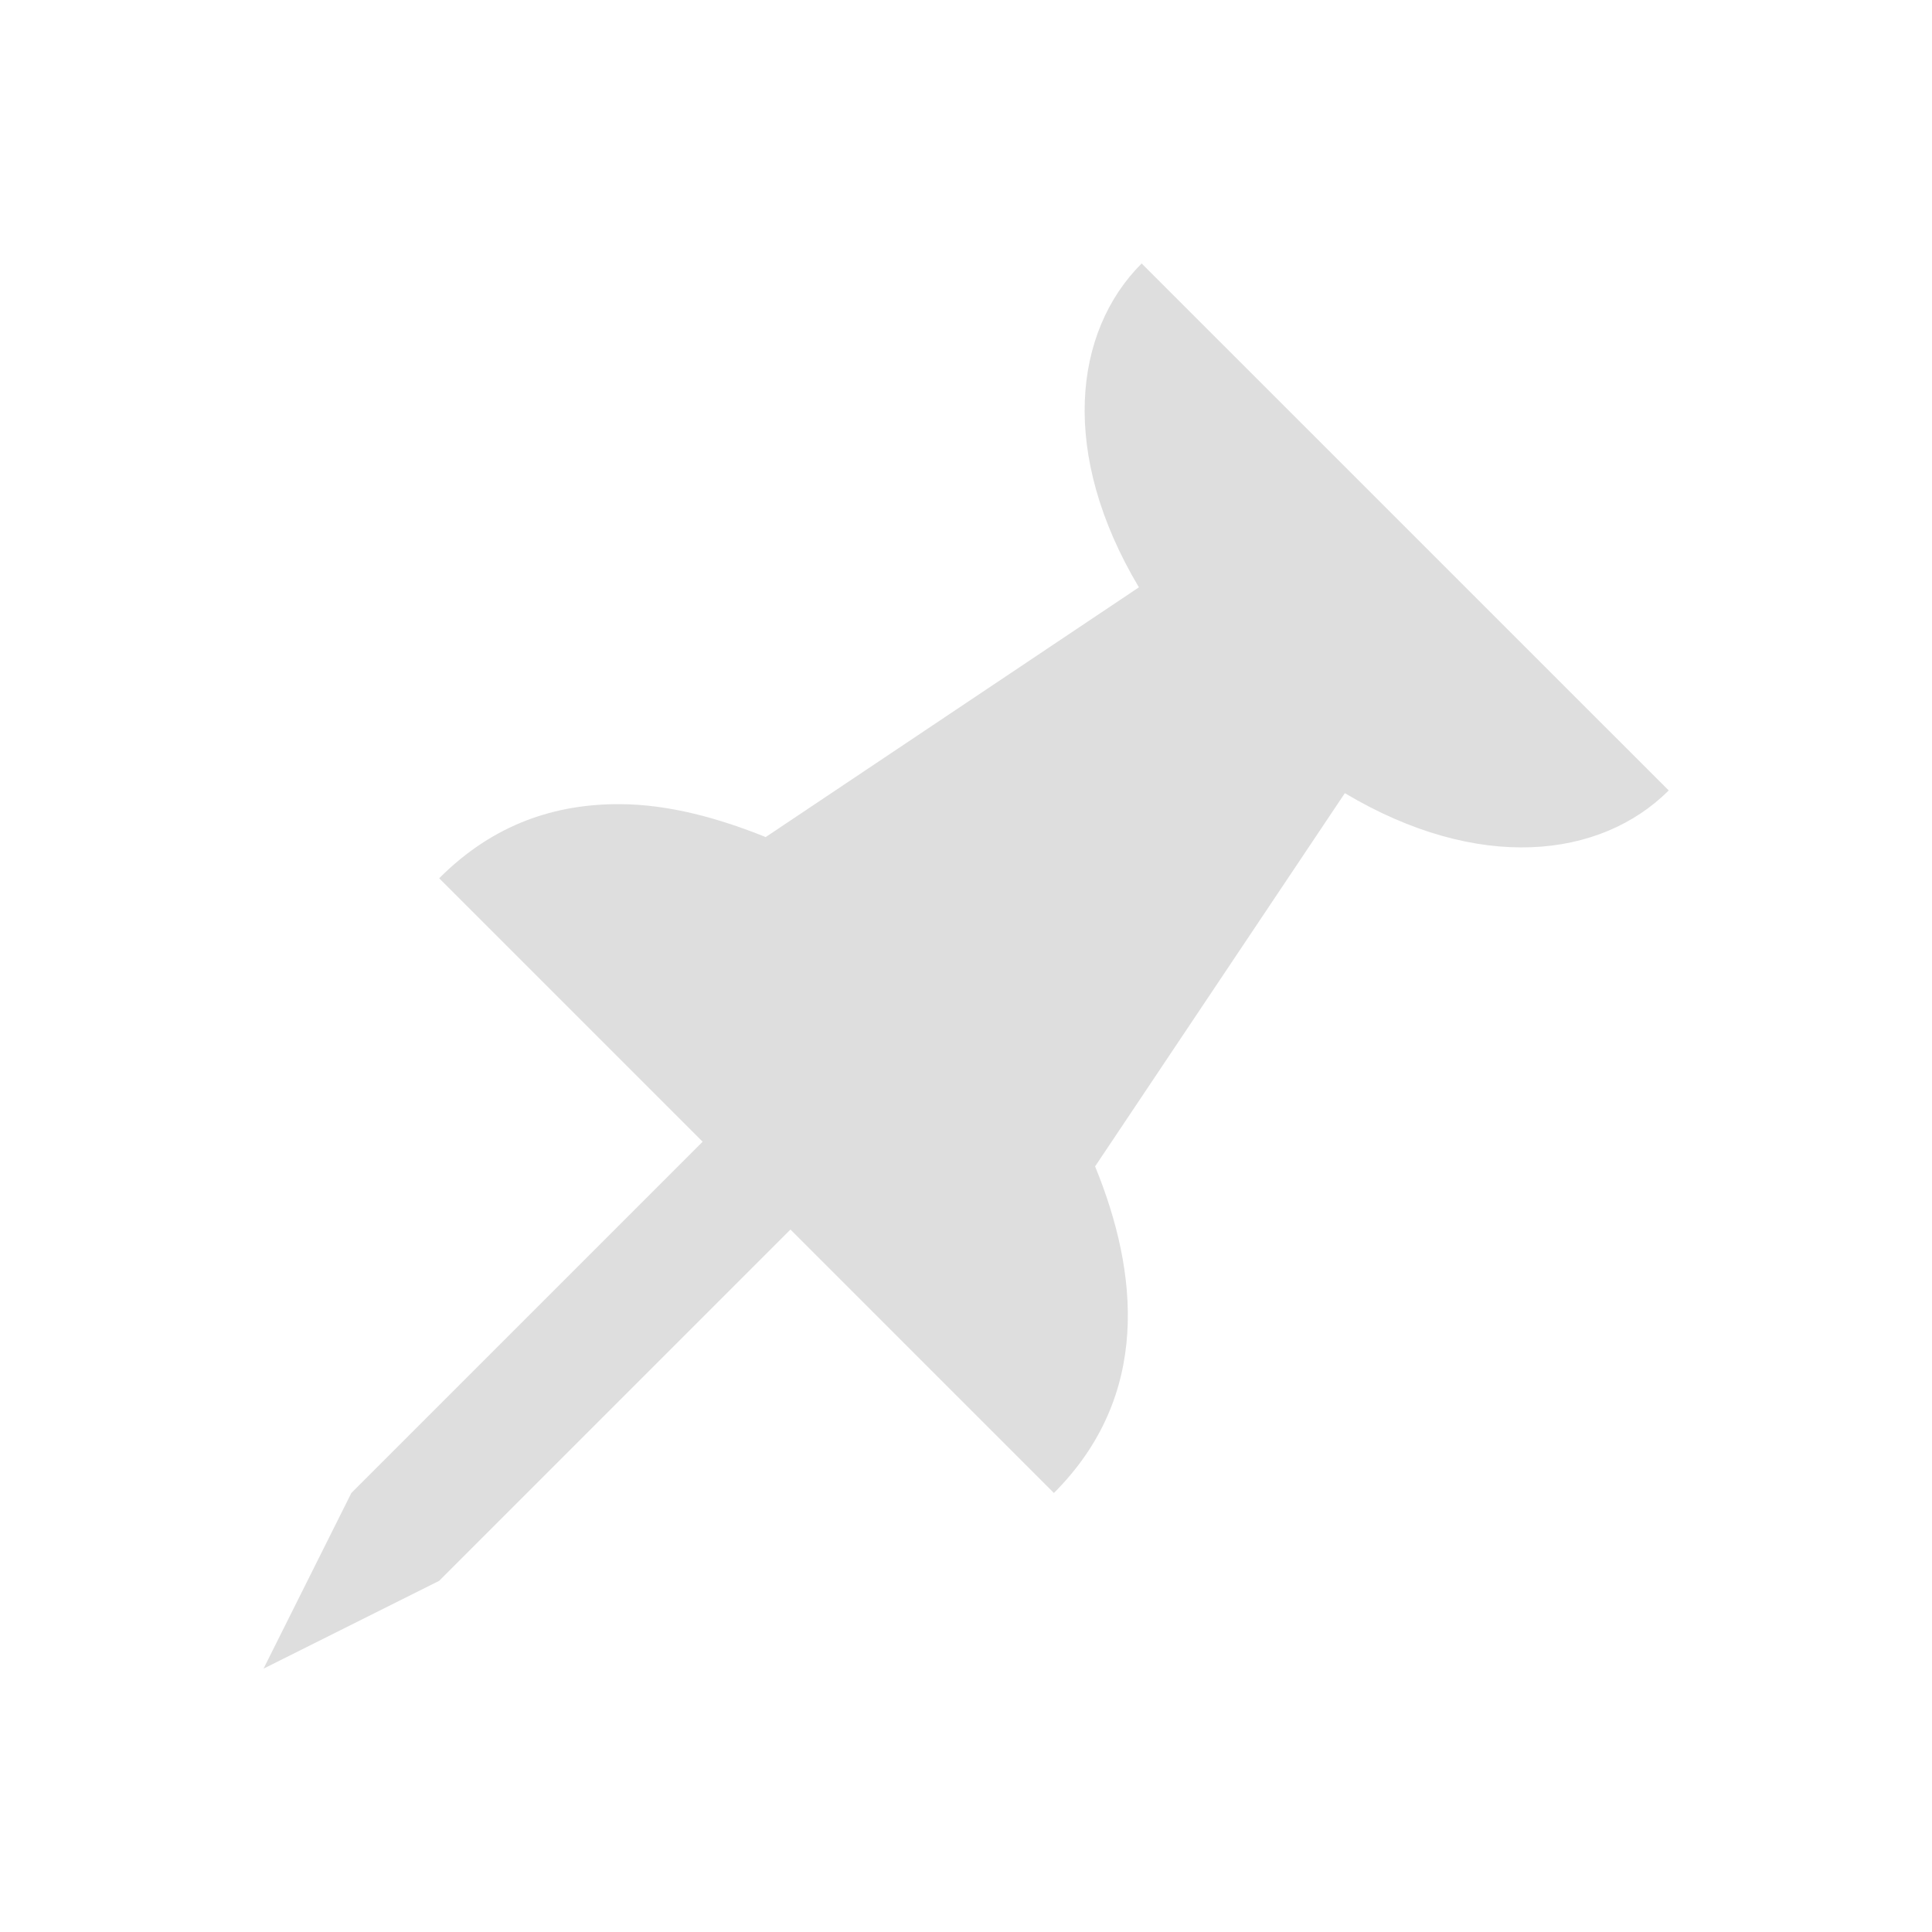
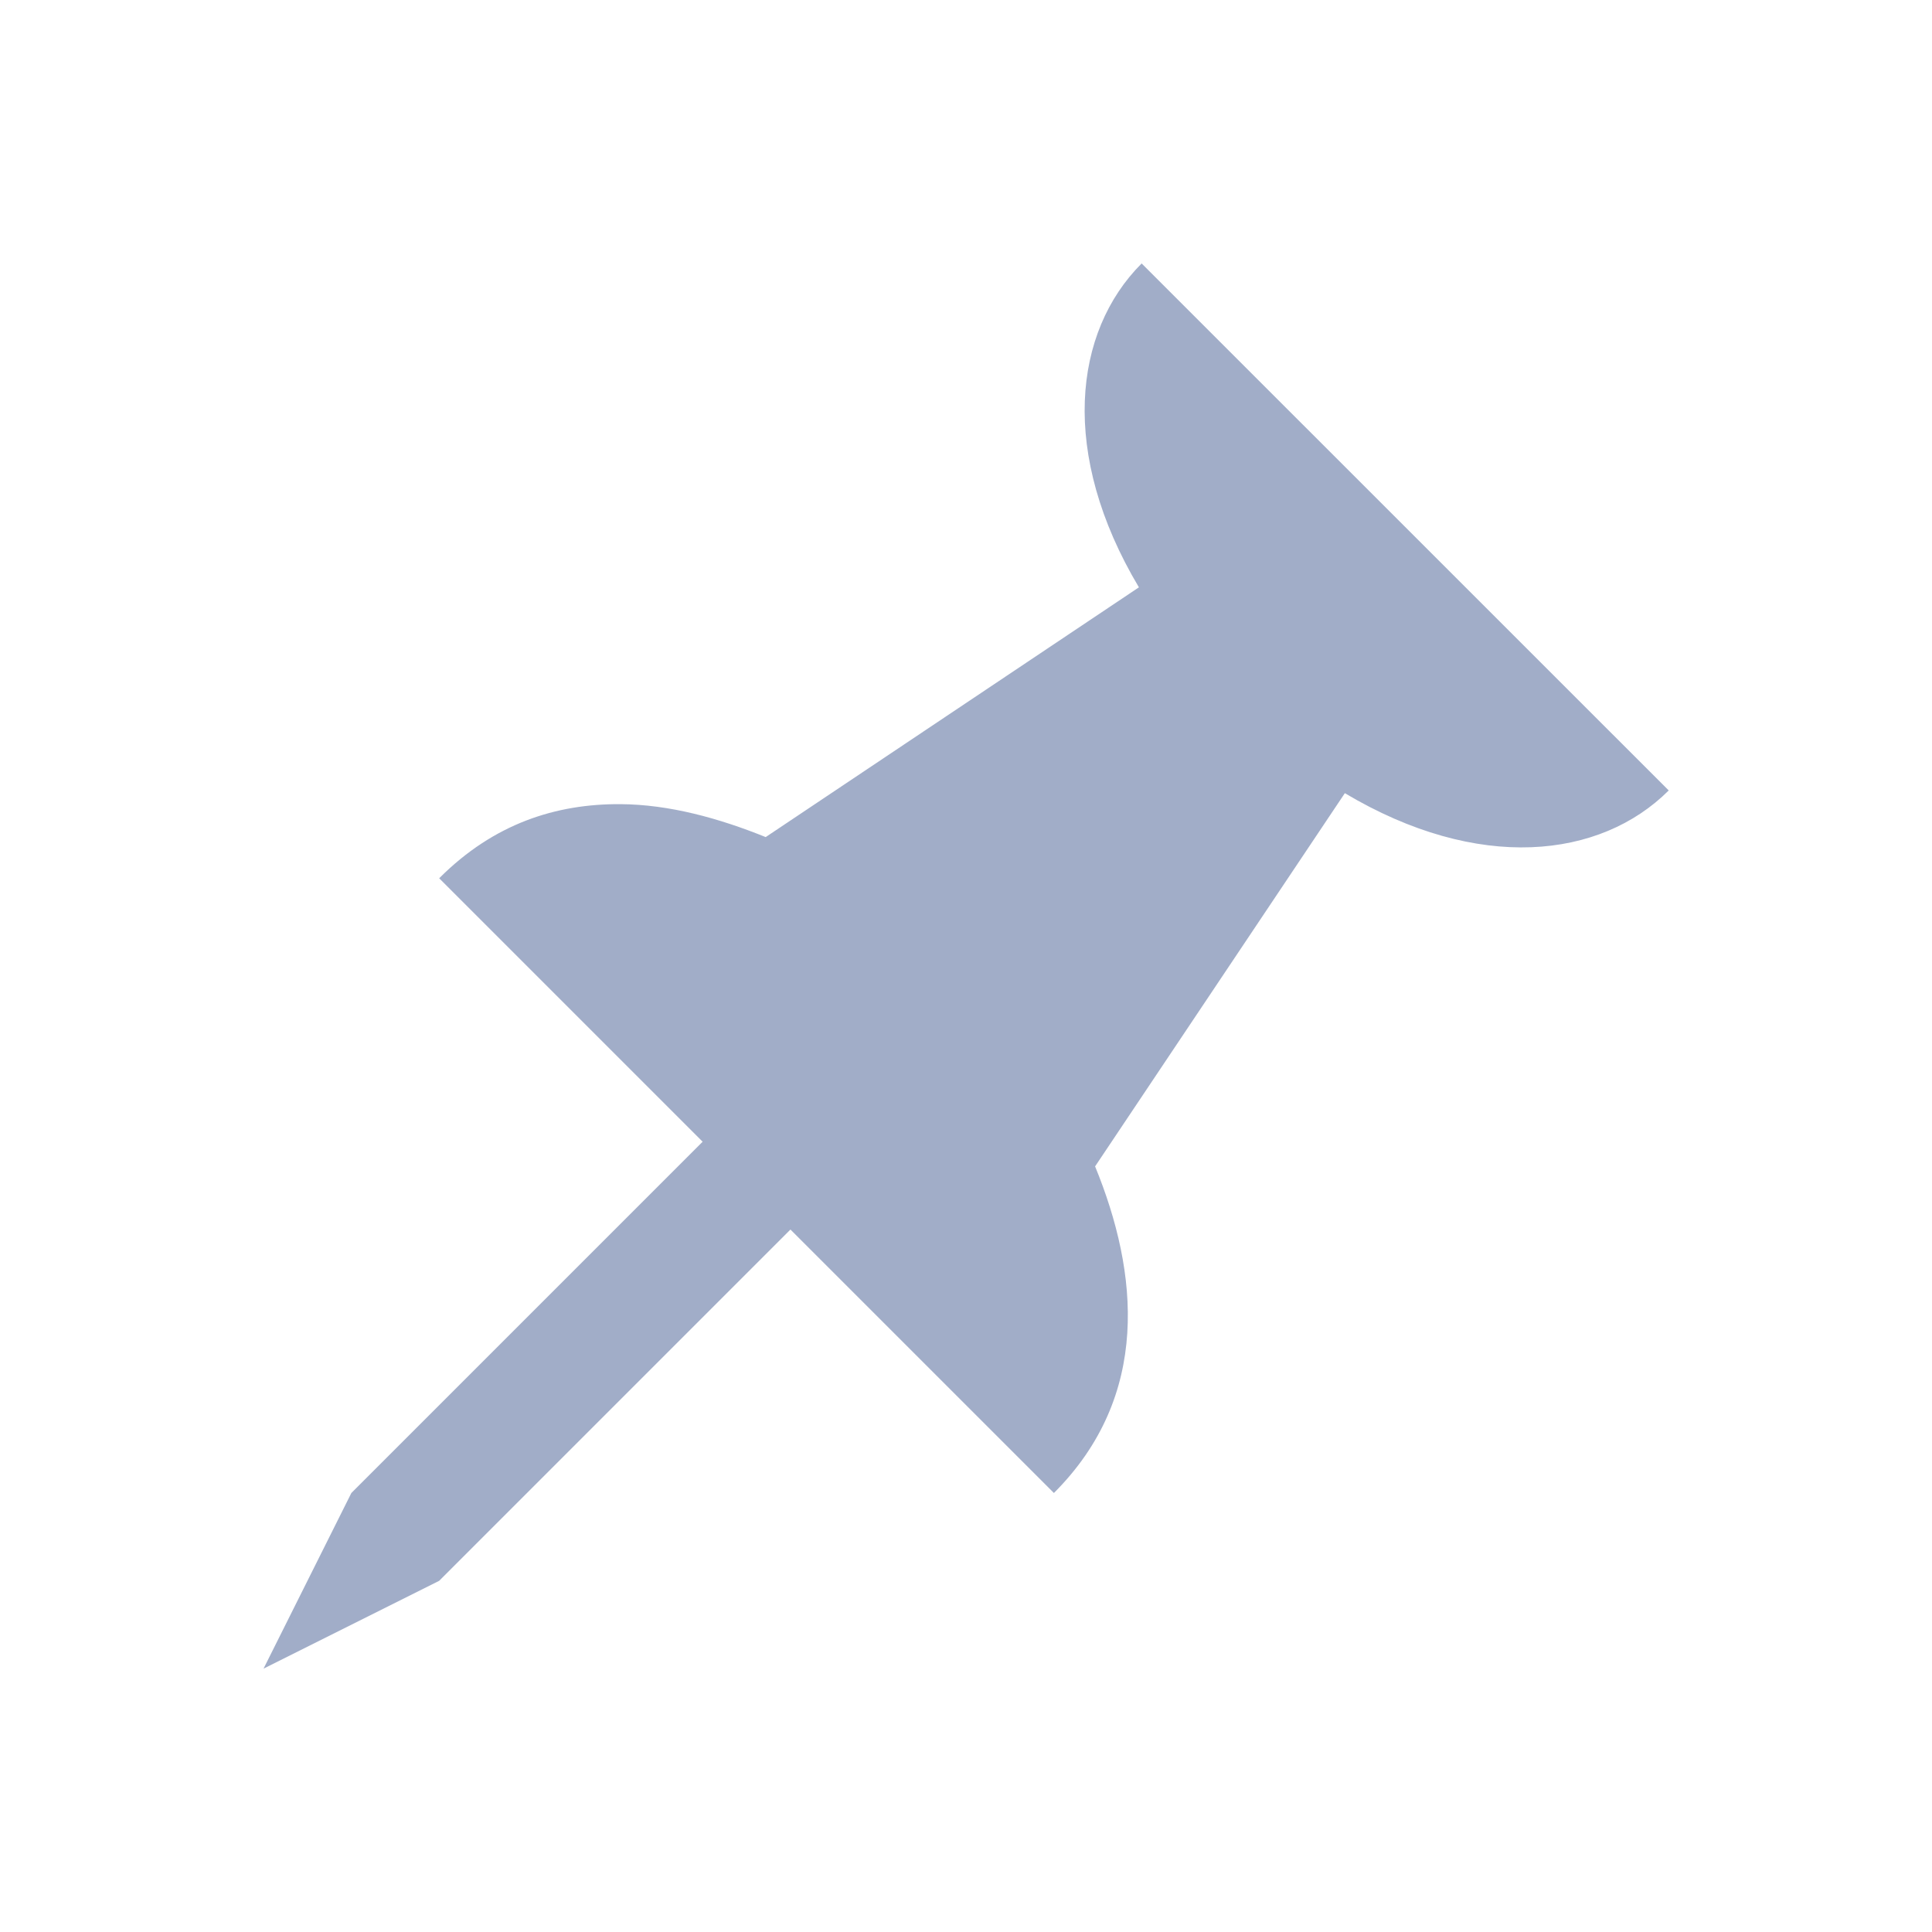
<svg xmlns="http://www.w3.org/2000/svg" id="svg" version="1.1" viewBox="0 0 22 22">
  <defs>
-     <style id="current-color-scheme" type="text/css">.ColorScheme-Text { color:#dedede; } .ColorScheme-Highlight { color:#5294e2; } .ColorScheme-ButtonBackground { color:#dedede; }</style>
+     <style id="current-color-scheme" type="text/css">.ColorScheme-Text { color:#a1adc8; } .ColorScheme-Highlight { color:#5294e2; } .ColorScheme-ButtonBackground { color:#a1adc8; }</style>
  </defs>
  <g id="slc-like" transform="translate(-1,-41)">
    <rect class="ColorScheme-Text" x="1" y="1" width="22" height="22" fill-opacity="0" />
-     <path class="ColorScheme-Text" d="m8 4c-2.761 0-5 2.239-5 5 0 5 7 9 9 11 2-2 9-6 9-11 0-2.761-2.239-5-5-5-1.64 0-3.088 0.781-4 2-0.912-1.219-2.36-2-4-2z" color="#dedede" fill="currentColor" />
+     <path class="ColorScheme-Text" d="m8 4c-2.761 0-5 2.239-5 5 0 5 7 9 9 11 2-2 9-6 9-11 0-2.761-2.239-5-5-5-1.64 0-3.088 0.781-4 2-0.912-1.219-2.36-2-4-2z" color="#a1adc8" fill="currentColor" />
  </g>
  <g id="slc-share" transform="translate(39,-1)">
    <rect class="ColorScheme-Text" x="1" y="1" width="22" height="22" fill-opacity="0" />
-     <path class="ColorScheme-Text" d="m18 4c-1.657 0-3 1.343-3 3 0 0.087 0.024 0.165 0.031 0.25l-6.75 2.812c-0.55-0.647-1.365-1.062-2.281-1.062-1.657 0-3 1.343-3 3s1.343 3 3 3c0.916 0 1.731-0.415 2.281-1.062l6.75 2.812c-0.007 0.085-0.031 0.163-0.031 0.25 0 1.657 1.343 3 3 3 1.657 0 3-1.343 3-3 0-1.657-1.343-3-3-3-0.916 0-1.731 0.415-2.281 1.062l-6.75-2.812c0.007-0.085 0.031-0.163 0.031-0.25 0-0.087-0.024-0.165-0.031-0.25l6.75-2.812c0.55 0.647 1.365 1.062 2.281 1.062 1.657 0 3-1.343 3-3 0-1.657-1.343-3-3-3zm0 2c0.552 0 1 0.448 1 1 0 0.552-0.448 1-1 1-0.552 0-1-0.448-1-1 0-0.552 0.448-1 1-1zm-12 5c0.552 0 1 0.448 1 1 0 0.552-0.448 1-1 1-0.552 0-1-0.448-1-1 0-0.552 0.448-1 1-1zm12 5c0.552 0 1 0.448 1 1 0 0.552-0.448 1-1 1-0.552 0-1-0.448-1-1 0-0.552 0.448-1 1-1z" color="#dedede" fill="currentColor" />
+     <path class="ColorScheme-Text" d="m18 4c-1.657 0-3 1.343-3 3 0 0.087 0.024 0.165 0.031 0.25l-6.75 2.812c-0.55-0.647-1.365-1.062-2.281-1.062-1.657 0-3 1.343-3 3s1.343 3 3 3c0.916 0 1.731-0.415 2.281-1.062l6.75 2.812c-0.007 0.085-0.031 0.163-0.031 0.25 0 1.657 1.343 3 3 3 1.657 0 3-1.343 3-3 0-1.657-1.343-3-3-3-0.916 0-1.731 0.415-2.281 1.062l-6.75-2.812c0.007-0.085 0.031-0.163 0.031-0.25 0-0.087-0.024-0.165-0.031-0.25l6.75-2.812c0.55 0.647 1.365 1.062 2.281 1.062 1.657 0 3-1.343 3-3 0-1.657-1.343-3-3-3zm0 2c0.552 0 1 0.448 1 1 0 0.552-0.448 1-1 1-0.552 0-1-0.448-1-1 0-0.552 0.448-1 1-1zm-12 5c0.552 0 1 0.448 1 1 0 0.552-0.448 1-1 1-0.552 0-1-0.448-1-1 0-0.552 0.448-1 1-1zm12 5c0.552 0 1 0.448 1 1 0 0.552-0.448 1-1 1-0.552 0-1-0.448-1-1 0-0.552 0.448-1 1-1z" color="#a1adc8" fill="currentColor" />
  </g>
  <g id="slc-connect" transform="translate(-1,-1)">
    <rect class="ColorScheme-Text" x="1" y="1" width="22" height="22" fill-opacity="0" />
-     <path class="ColorScheme-Text" d="m14 4c-0.778 0.778-0.937 2.169-0.031 3.688l-4.25 2.844c-0.528-0.213-1.096-0.372-1.656-0.375-0.729-0.004-1.438 0.219-2.062 0.844l3 3-4 4-1 2 2-1 4-4 3 3c1.107-1.107 0.965-2.508 0.469-3.719l2.844-4.25c1.519 0.905 2.909 0.747 3.688-0.031z" color="#dedede" fill="currentColor" />
+     <path class="ColorScheme-Text" d="m14 4c-0.778 0.778-0.937 2.169-0.031 3.688l-4.25 2.844c-0.528-0.213-1.096-0.372-1.656-0.375-0.729-0.004-1.438 0.219-2.062 0.844l3 3-4 4-1 2 2-1 4-4 3 3c1.107-1.107 0.965-2.508 0.469-3.719l2.844-4.25c1.519 0.905 2.909 0.747 3.688-0.031z" color="#a1adc8" fill="currentColor" />
  </g>
</svg>
